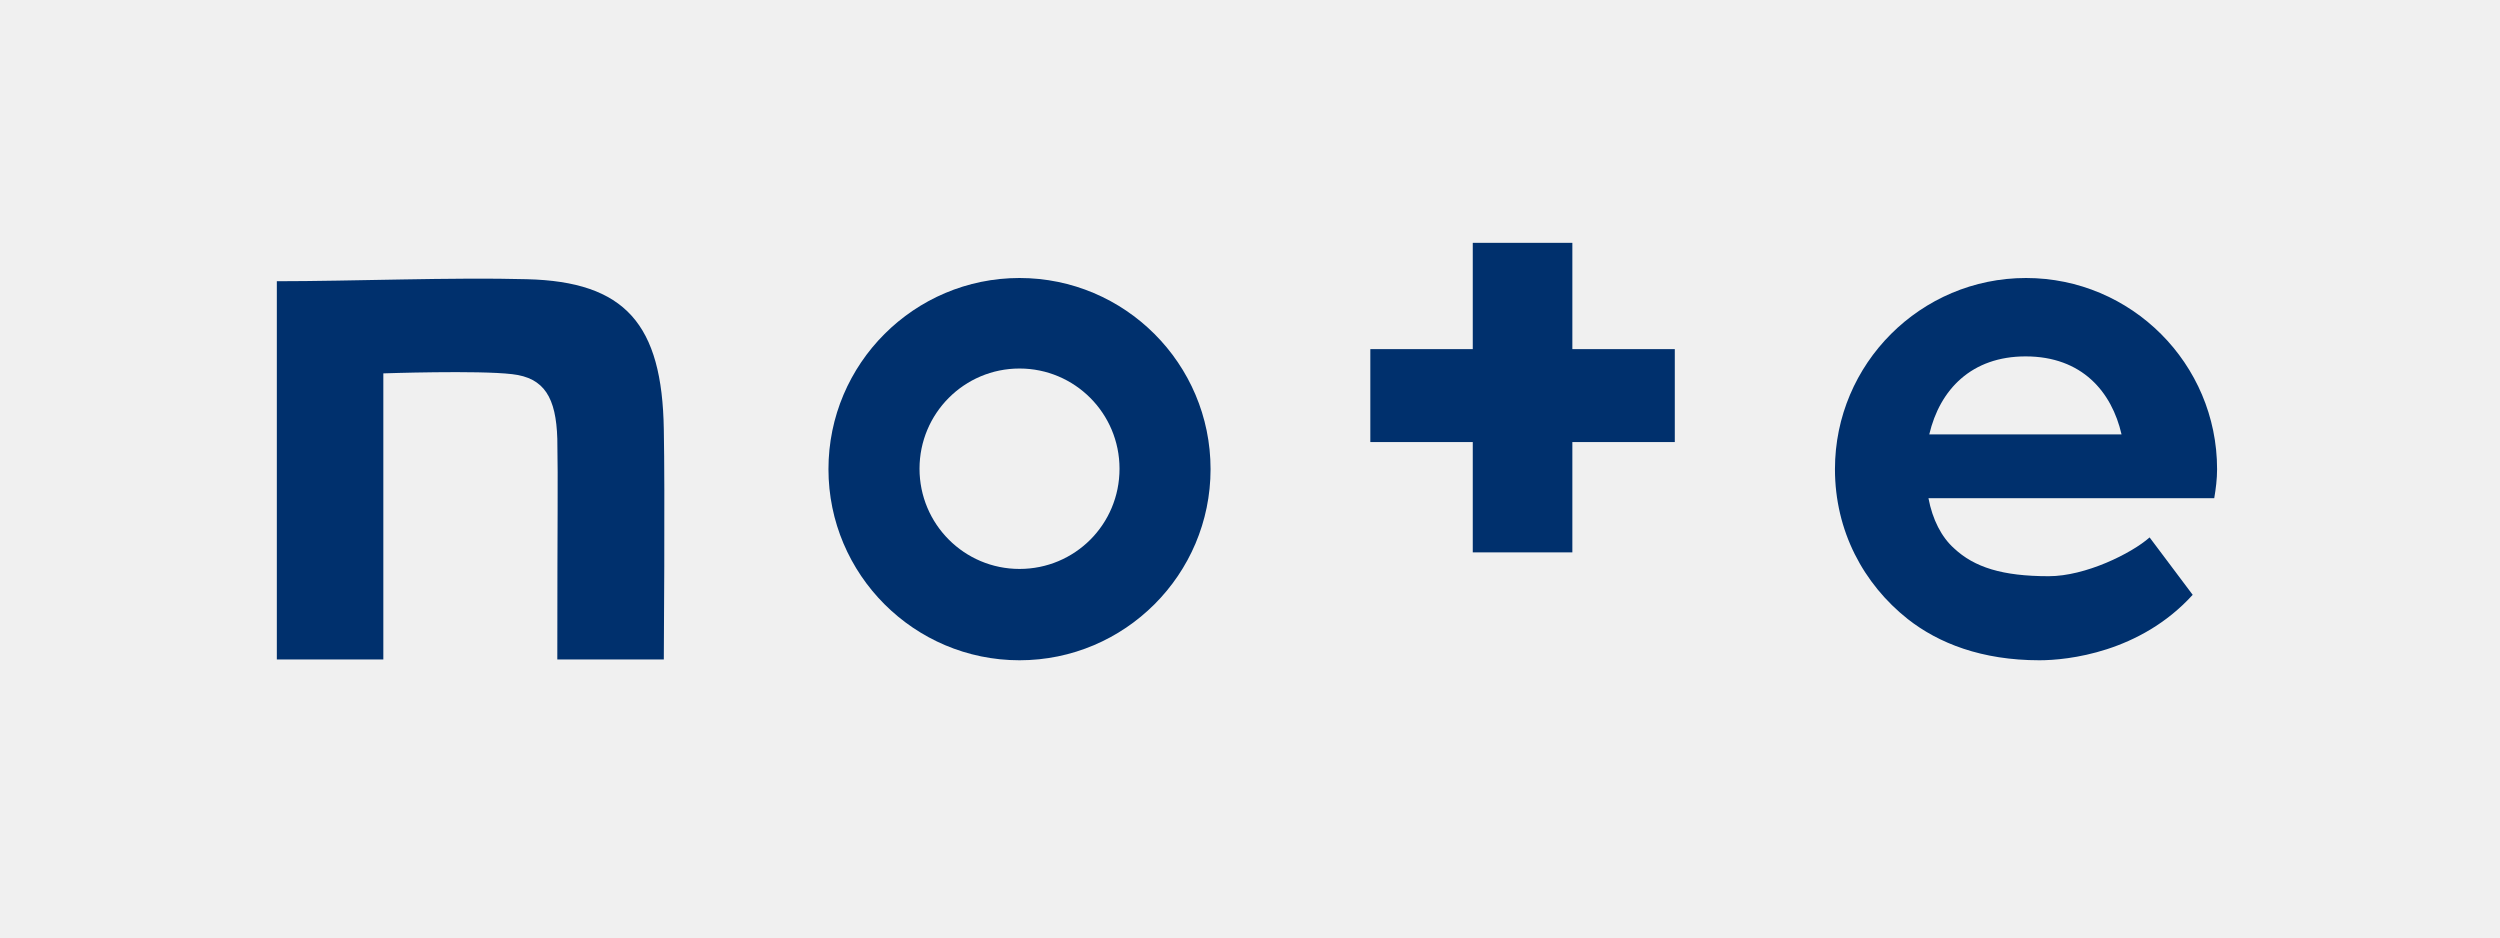
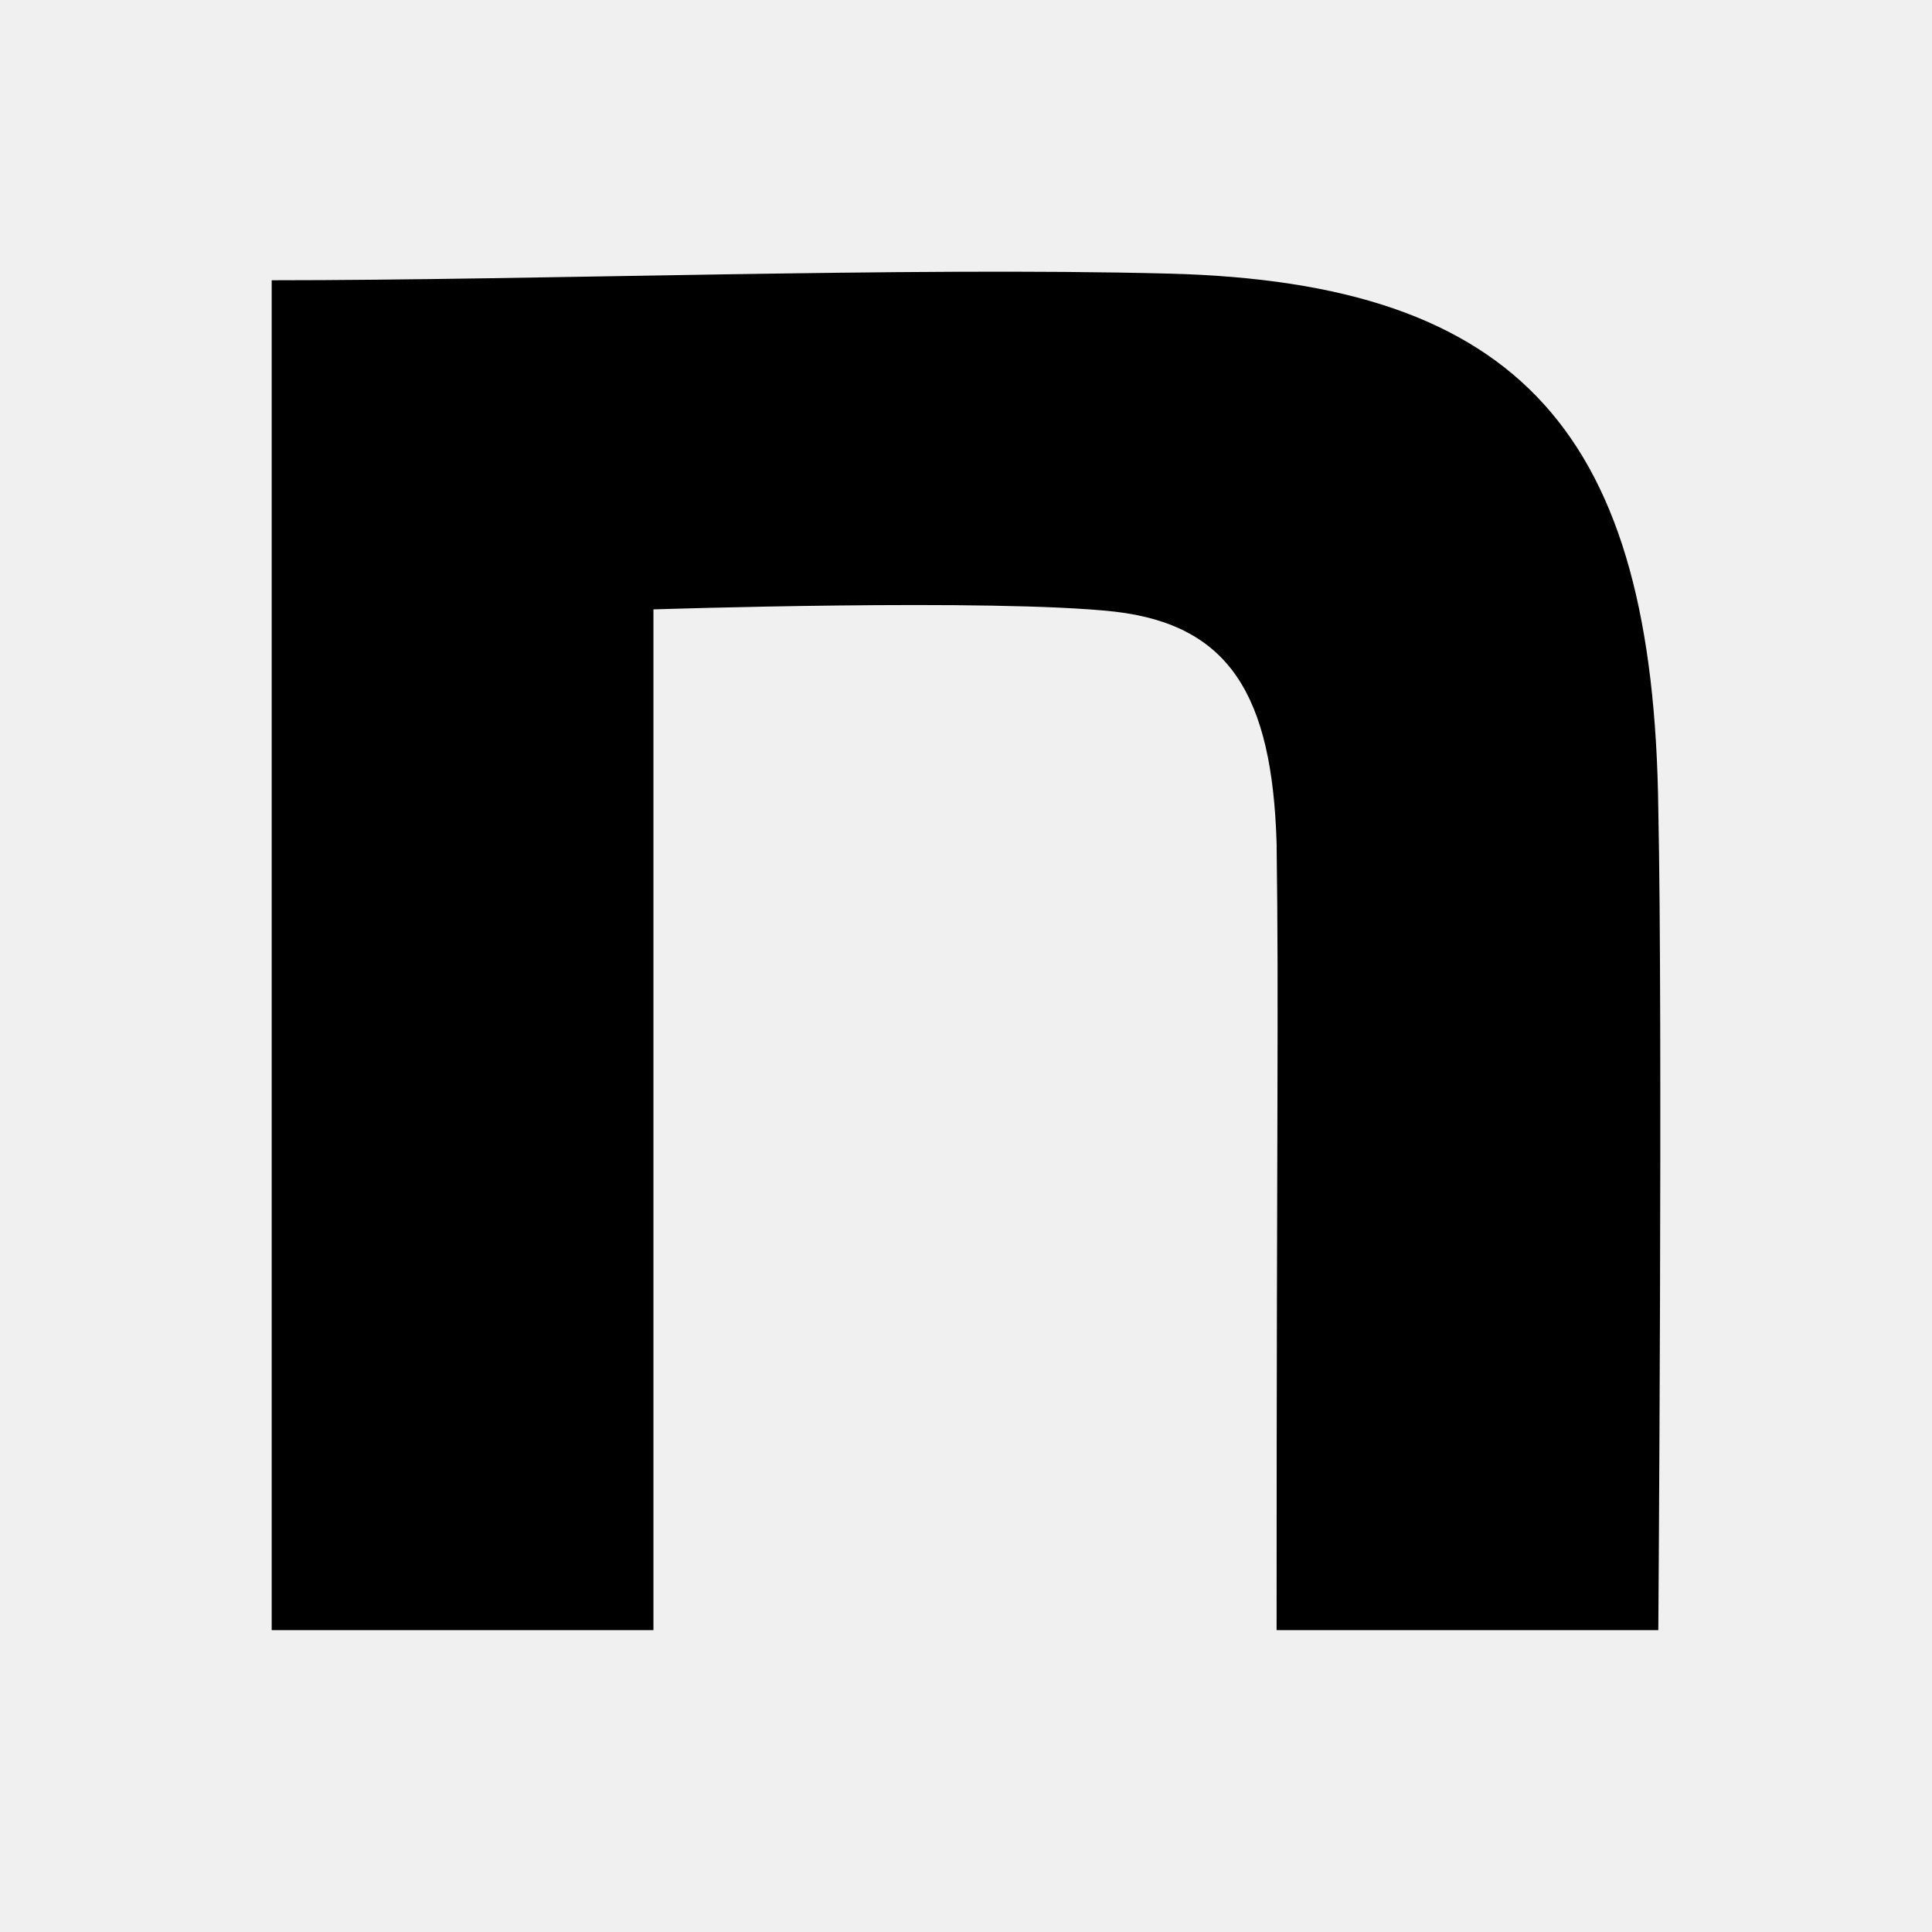
- <svg xmlns="http://www.w3.org/2000/svg" width="120" height="45" viewBox="0 0 120 45" fill="none">
-   <mask id="mask0_10570_3712" style="mask-type:luminance" maskUnits="userSpaceOnUse" x="0" y="0" width="120" height="45">
-     <path d="M119.824 0H0V44.922H119.824V0Z" fill="white" />
-   </mask>
-   <g mask="url(#mask0_10570_3712)">
-     <path d="M25.288 13.402C21.776 13.305 16.858 13.499 13.288 13.499V31.654H18.4V17.922C18.4 17.922 22.946 17.766 24.585 17.96C26.127 18.135 26.693 19.085 26.751 21.064C26.79 23.314 26.751 24.497 26.751 31.654H31.863C31.863 31.654 31.922 23.469 31.863 20.618C31.785 15.555 30.01 13.518 25.288 13.402Z" fill="#00306D" />
-     <path d="M48.937 13.344C43.883 13.344 39.766 17.456 39.766 22.518C39.766 27.581 43.883 31.693 48.937 31.693C53.99 31.693 58.107 27.581 58.107 22.518C58.107 17.456 53.99 13.344 48.937 13.344ZM48.937 27.309C46.283 27.309 44.137 25.156 44.137 22.499C44.137 19.842 46.283 17.689 48.937 17.689C51.59 17.689 53.737 19.842 53.737 22.499C53.737 25.176 51.59 27.309 48.937 27.309Z" fill="#00306D" />
-     <path d="M106.42 22.518C106.42 17.456 102.302 13.344 97.249 13.344C92.195 13.344 88.078 17.456 88.078 22.518C88.078 25.486 89.444 28.027 91.571 29.714C93.054 30.878 95.122 31.693 97.893 31.693C99.239 31.693 102.732 31.324 105.249 28.551L103.181 25.796C102.302 26.572 100.098 27.658 98.341 27.658C96.117 27.658 94.771 27.232 93.795 26.32C93.19 25.777 92.761 24.943 92.566 23.915H106.283C106.361 23.449 106.42 23.003 106.42 22.518ZM92.605 20.85C93.112 18.697 94.634 17.107 97.229 17.107C99.942 17.107 101.366 18.814 101.834 20.85H92.605Z" fill="#00306D" />
-     <path d="M75.473 11.656H70.693V16.758H65.776V21.219H70.693V26.514H75.473V21.219H80.39V16.758H75.473V11.656Z" fill="#00306D" />
-   </g>
+ <svg xmlns="http://www.w3.org/2000/svg" width="64" height="64" fill="none">
+   <path fill="#000" d="M9 9.284c8.86 0 20.994-.445 29.705-.221 11.688.295 16.08 5.33 16.229 17.767.149 7.033 0 27.17 0 27.17H42.289c0-17.619.075-20.527 0-26.078-.149-4.886-1.56-7.216-5.357-7.66-4.02-.445-15.286-.075-15.286-.075V54H9V9.284Z" />
</svg>
